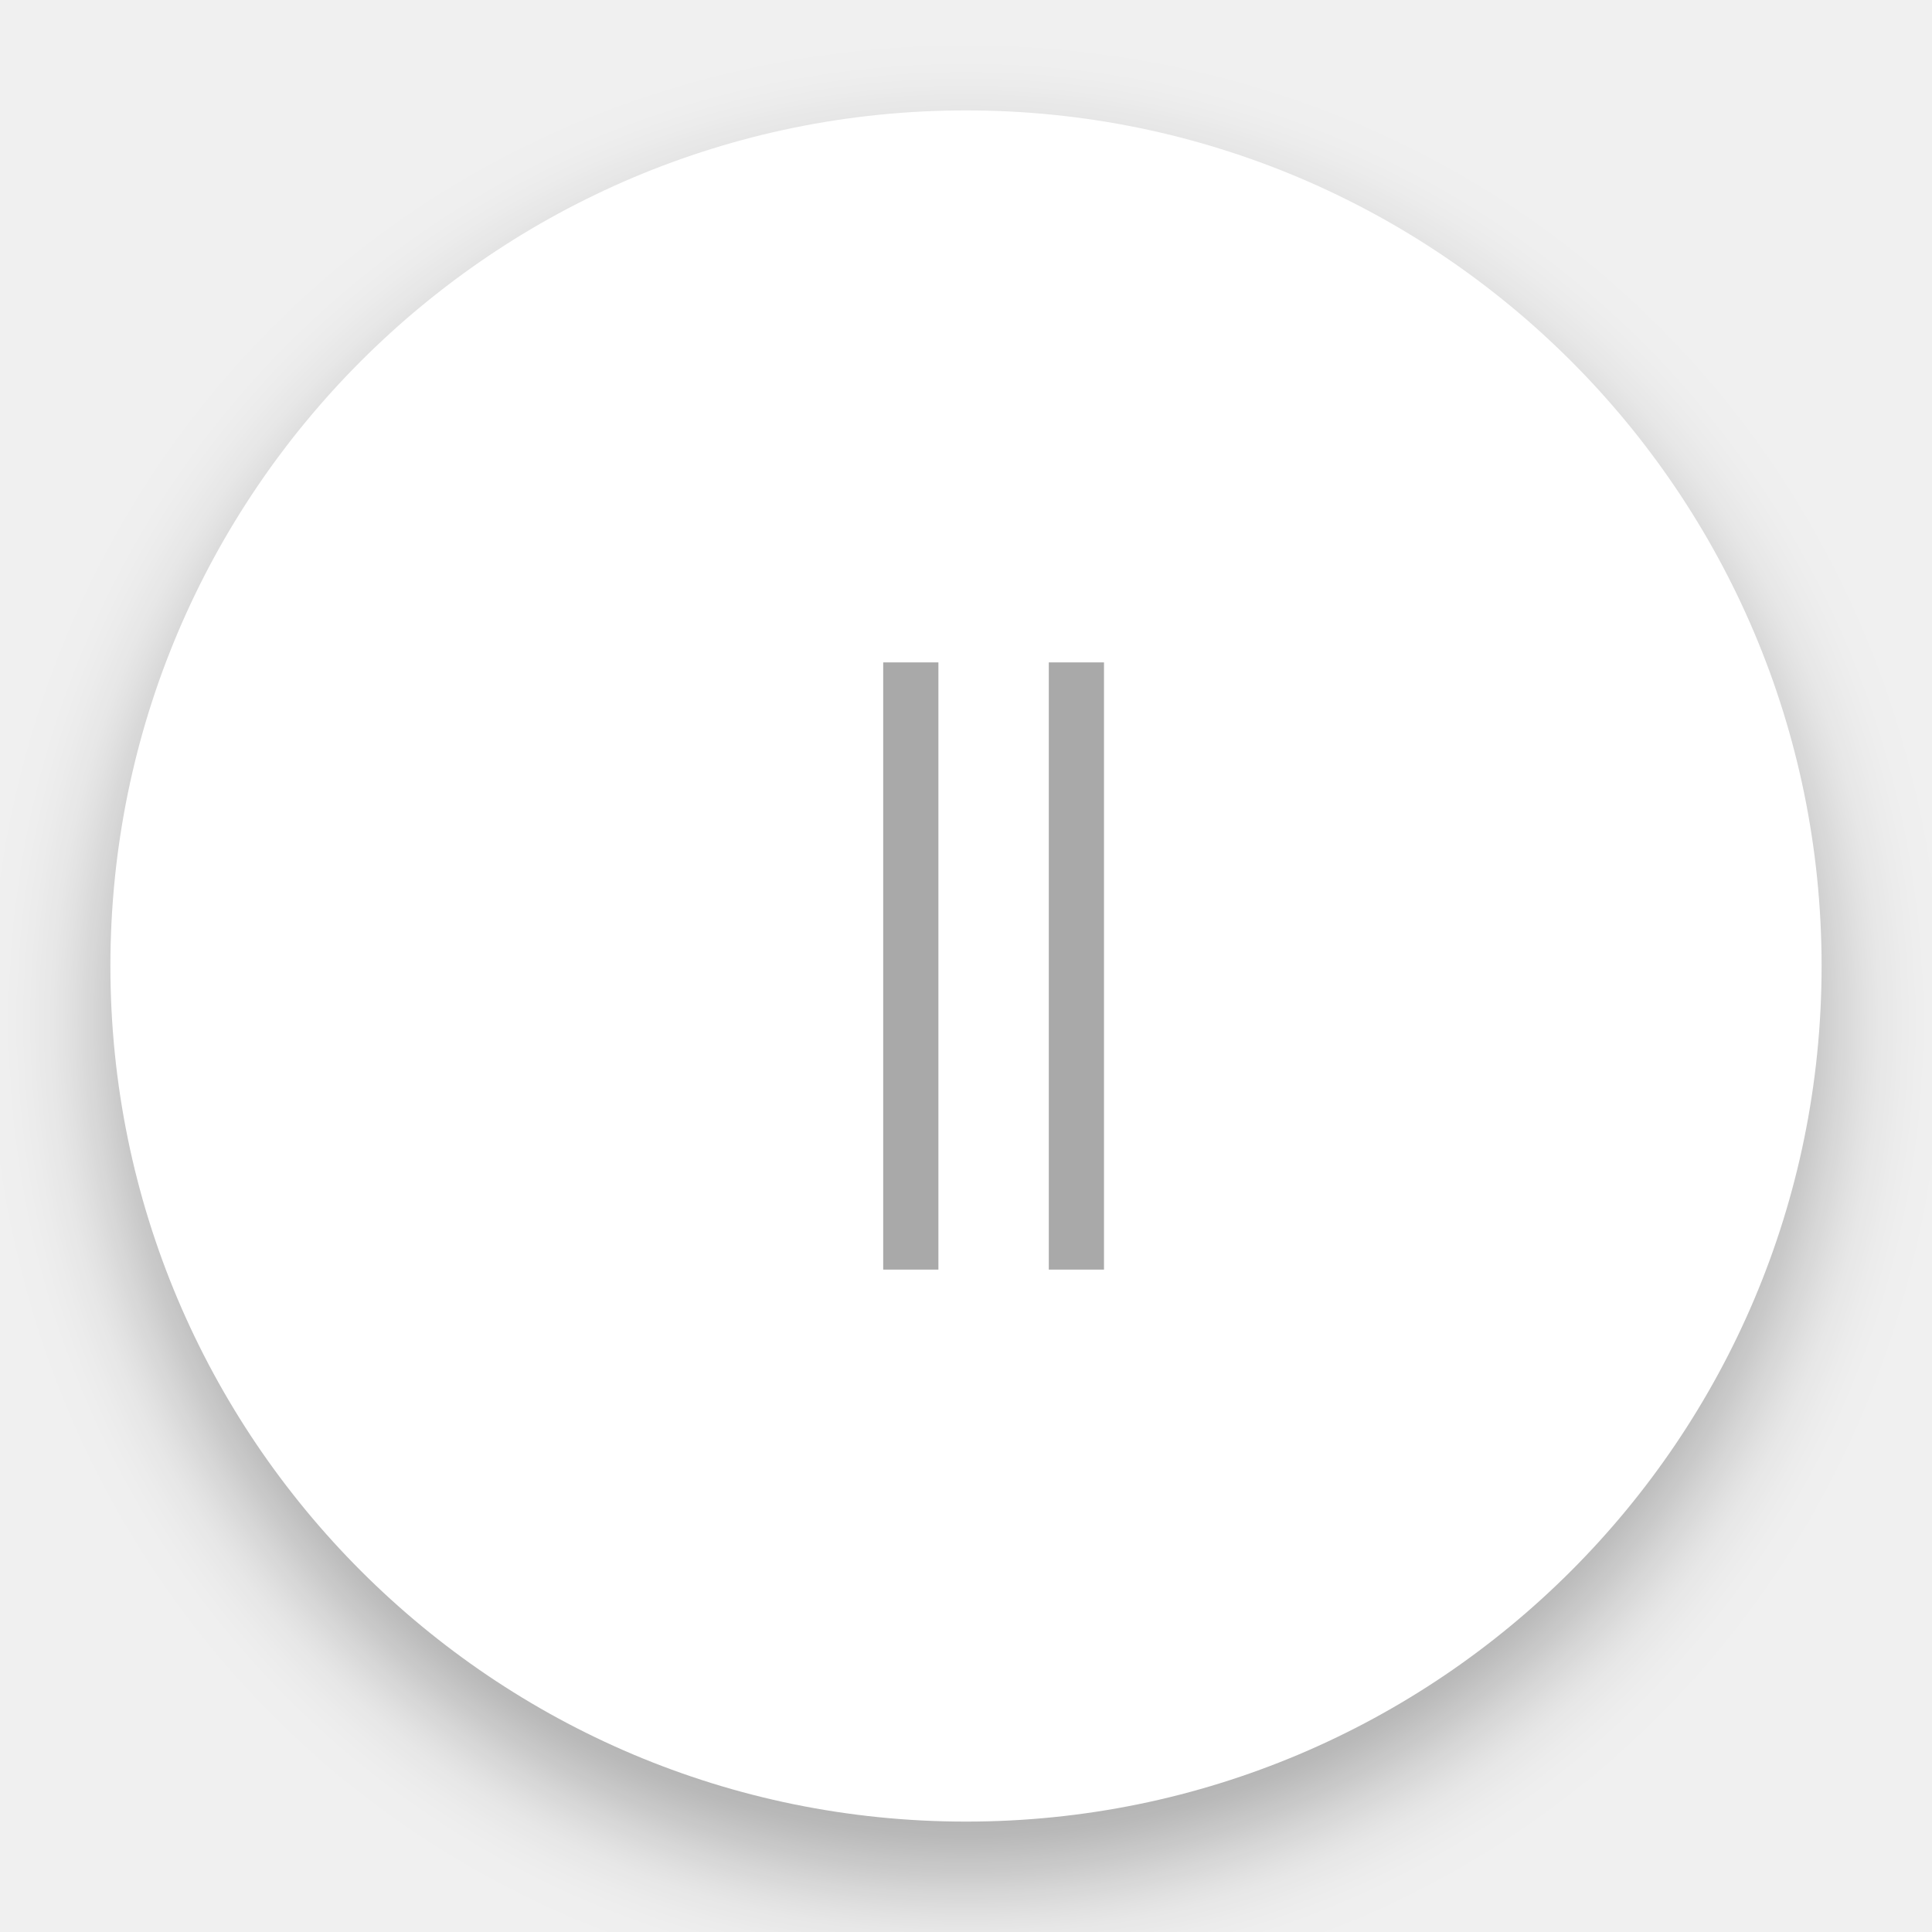
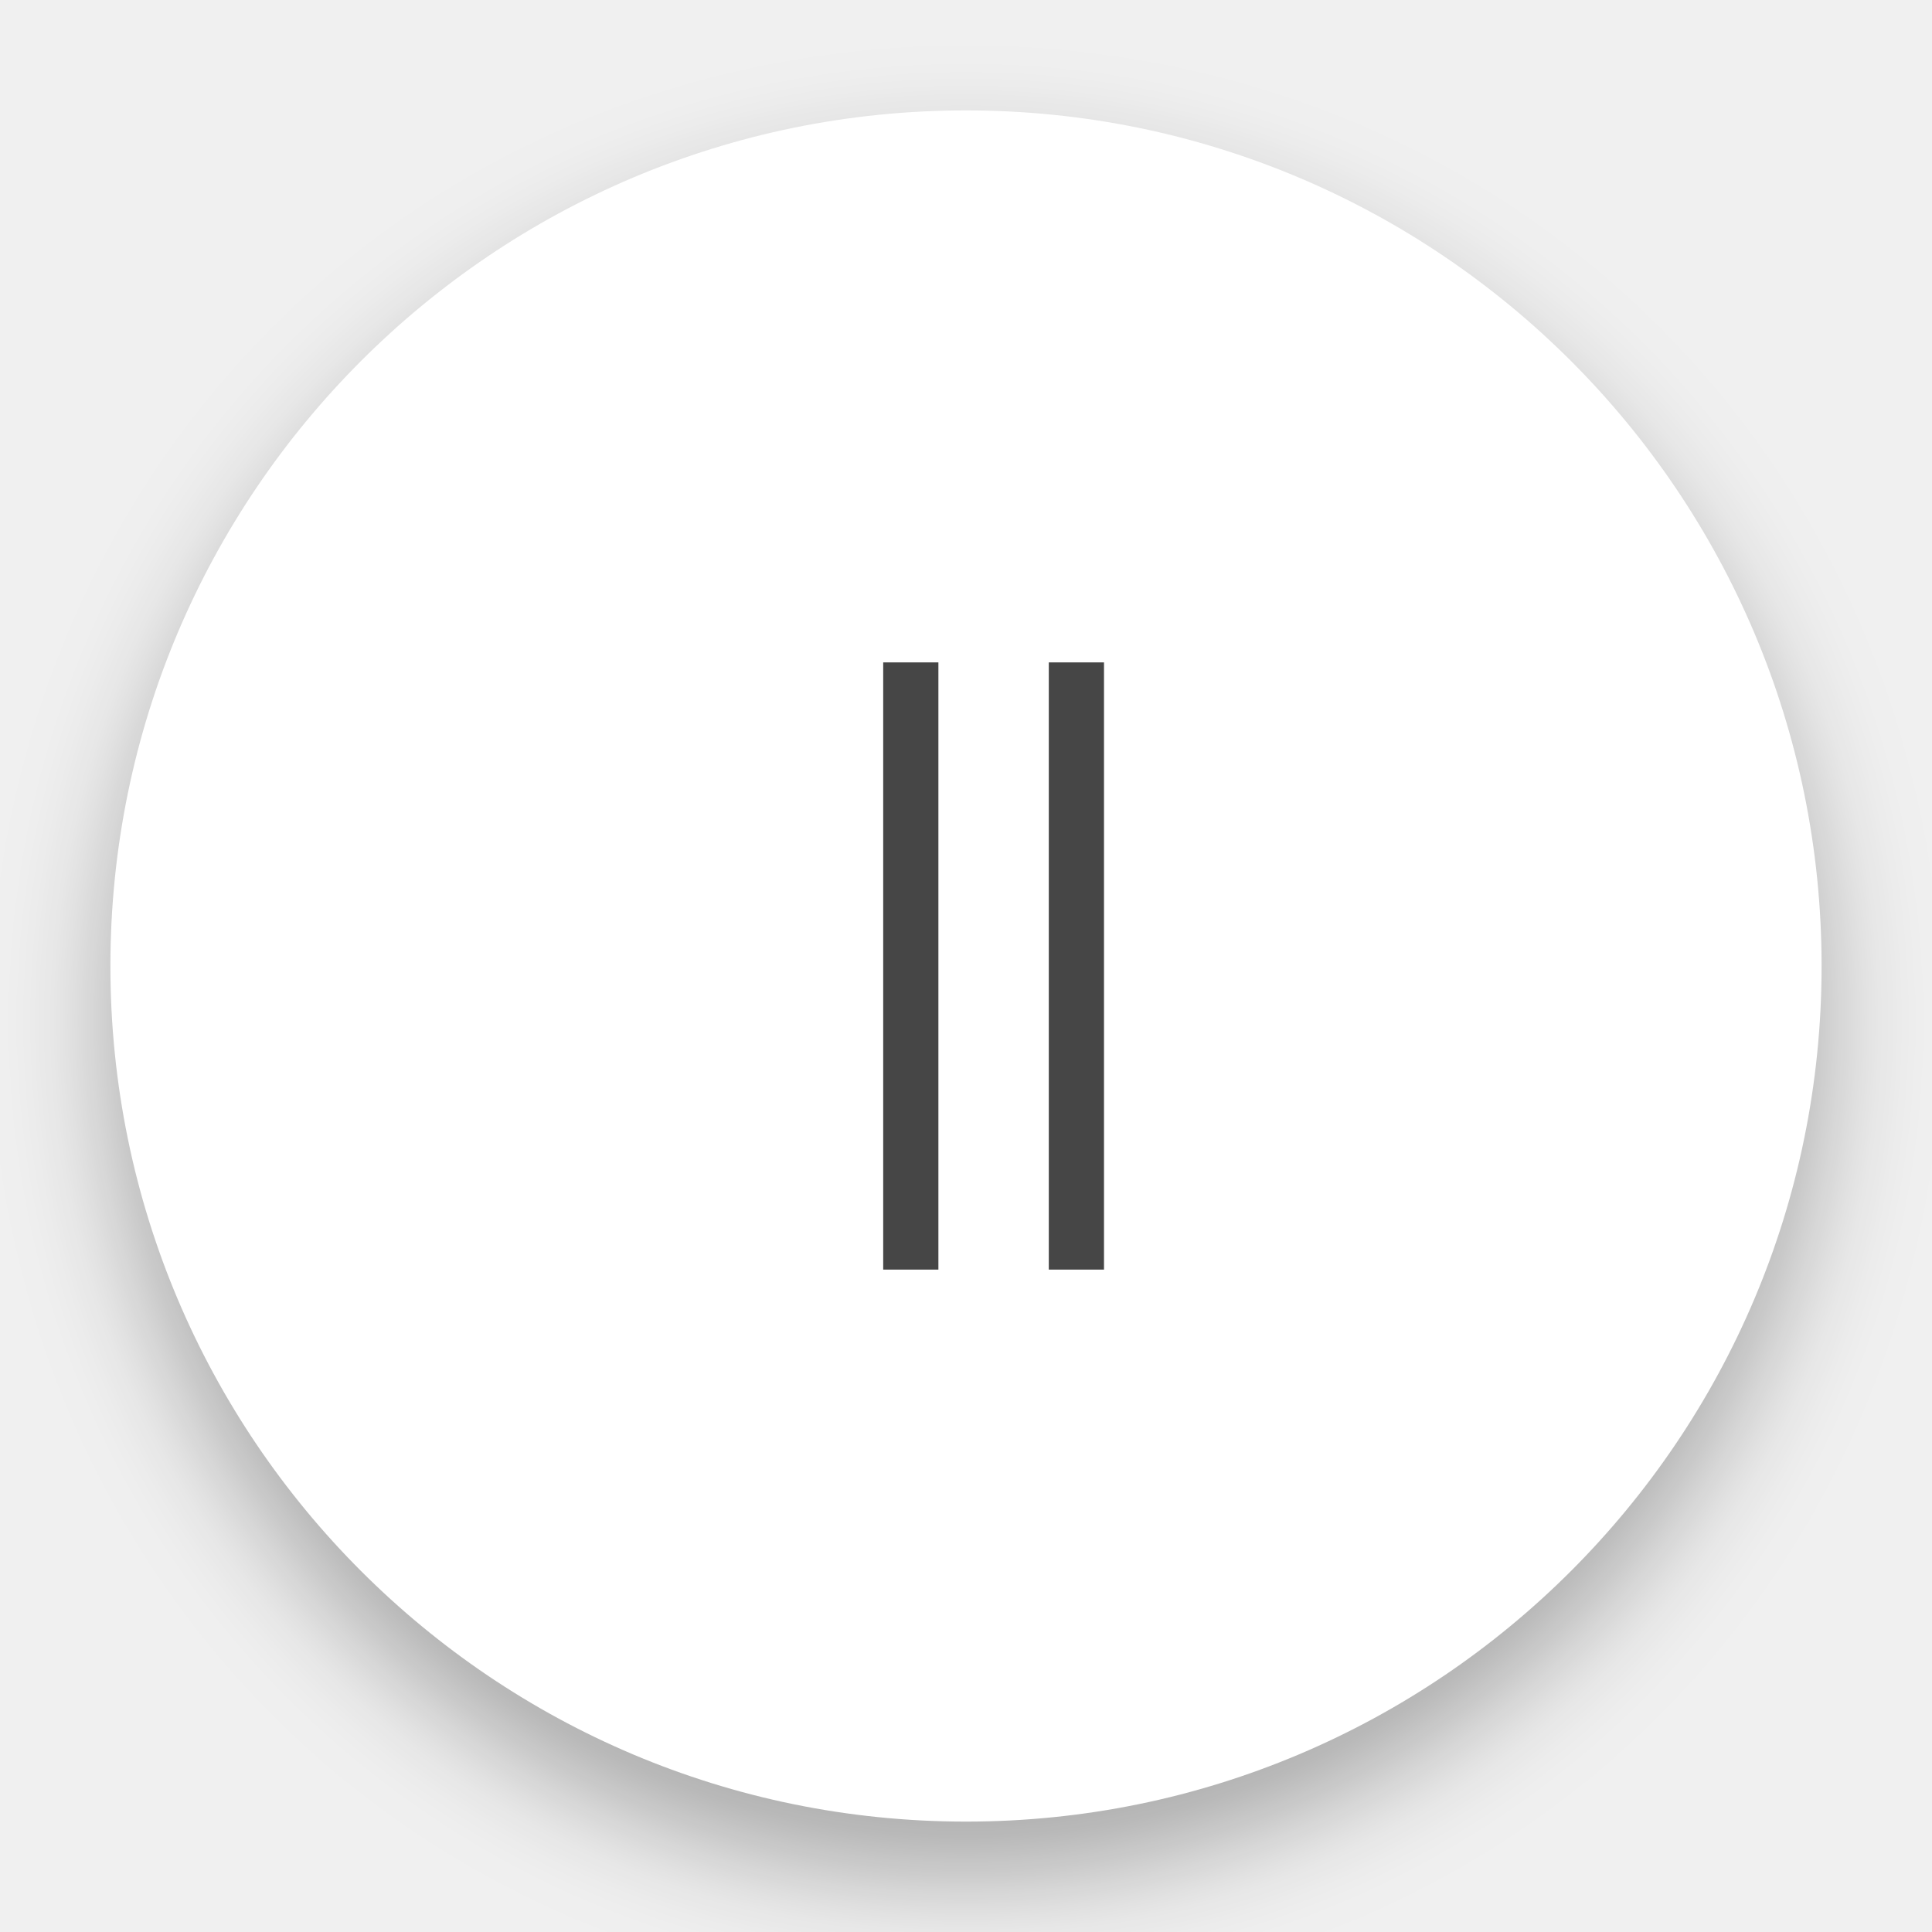
<svg xmlns="http://www.w3.org/2000/svg" version="1.1" width="35px" height="35px" viewBox="0 0 35 35">
  <defs>
    <filter id="f1">
      <feGaussianBlur in="SourceGraphic" stdDeviation="1" />
    </filter>
  </defs>
  <circle cx="17.5" cy="18.5" fill="#000000" opacity="0.3" r="15.5" filter="url(#f1)" />
  <circle cx="17.5" cy="17.5" fill="#ffffff" r="15.5" />
-   <line x1="16.5" y1="12" x2="16.5" y2="23" stroke="#A9A9A9" />
-   <line x1="19.5" y1="12" x2="19.5" y2="23" stroke="#A9A9A9" />
+   <line x1="16.5" y1="12" x2="16.5" y2="23" stroke="#464646" />
+   <line x1="19.5" y1="12" x2="19.5" y2="23" stroke="#464646" />
</svg>
